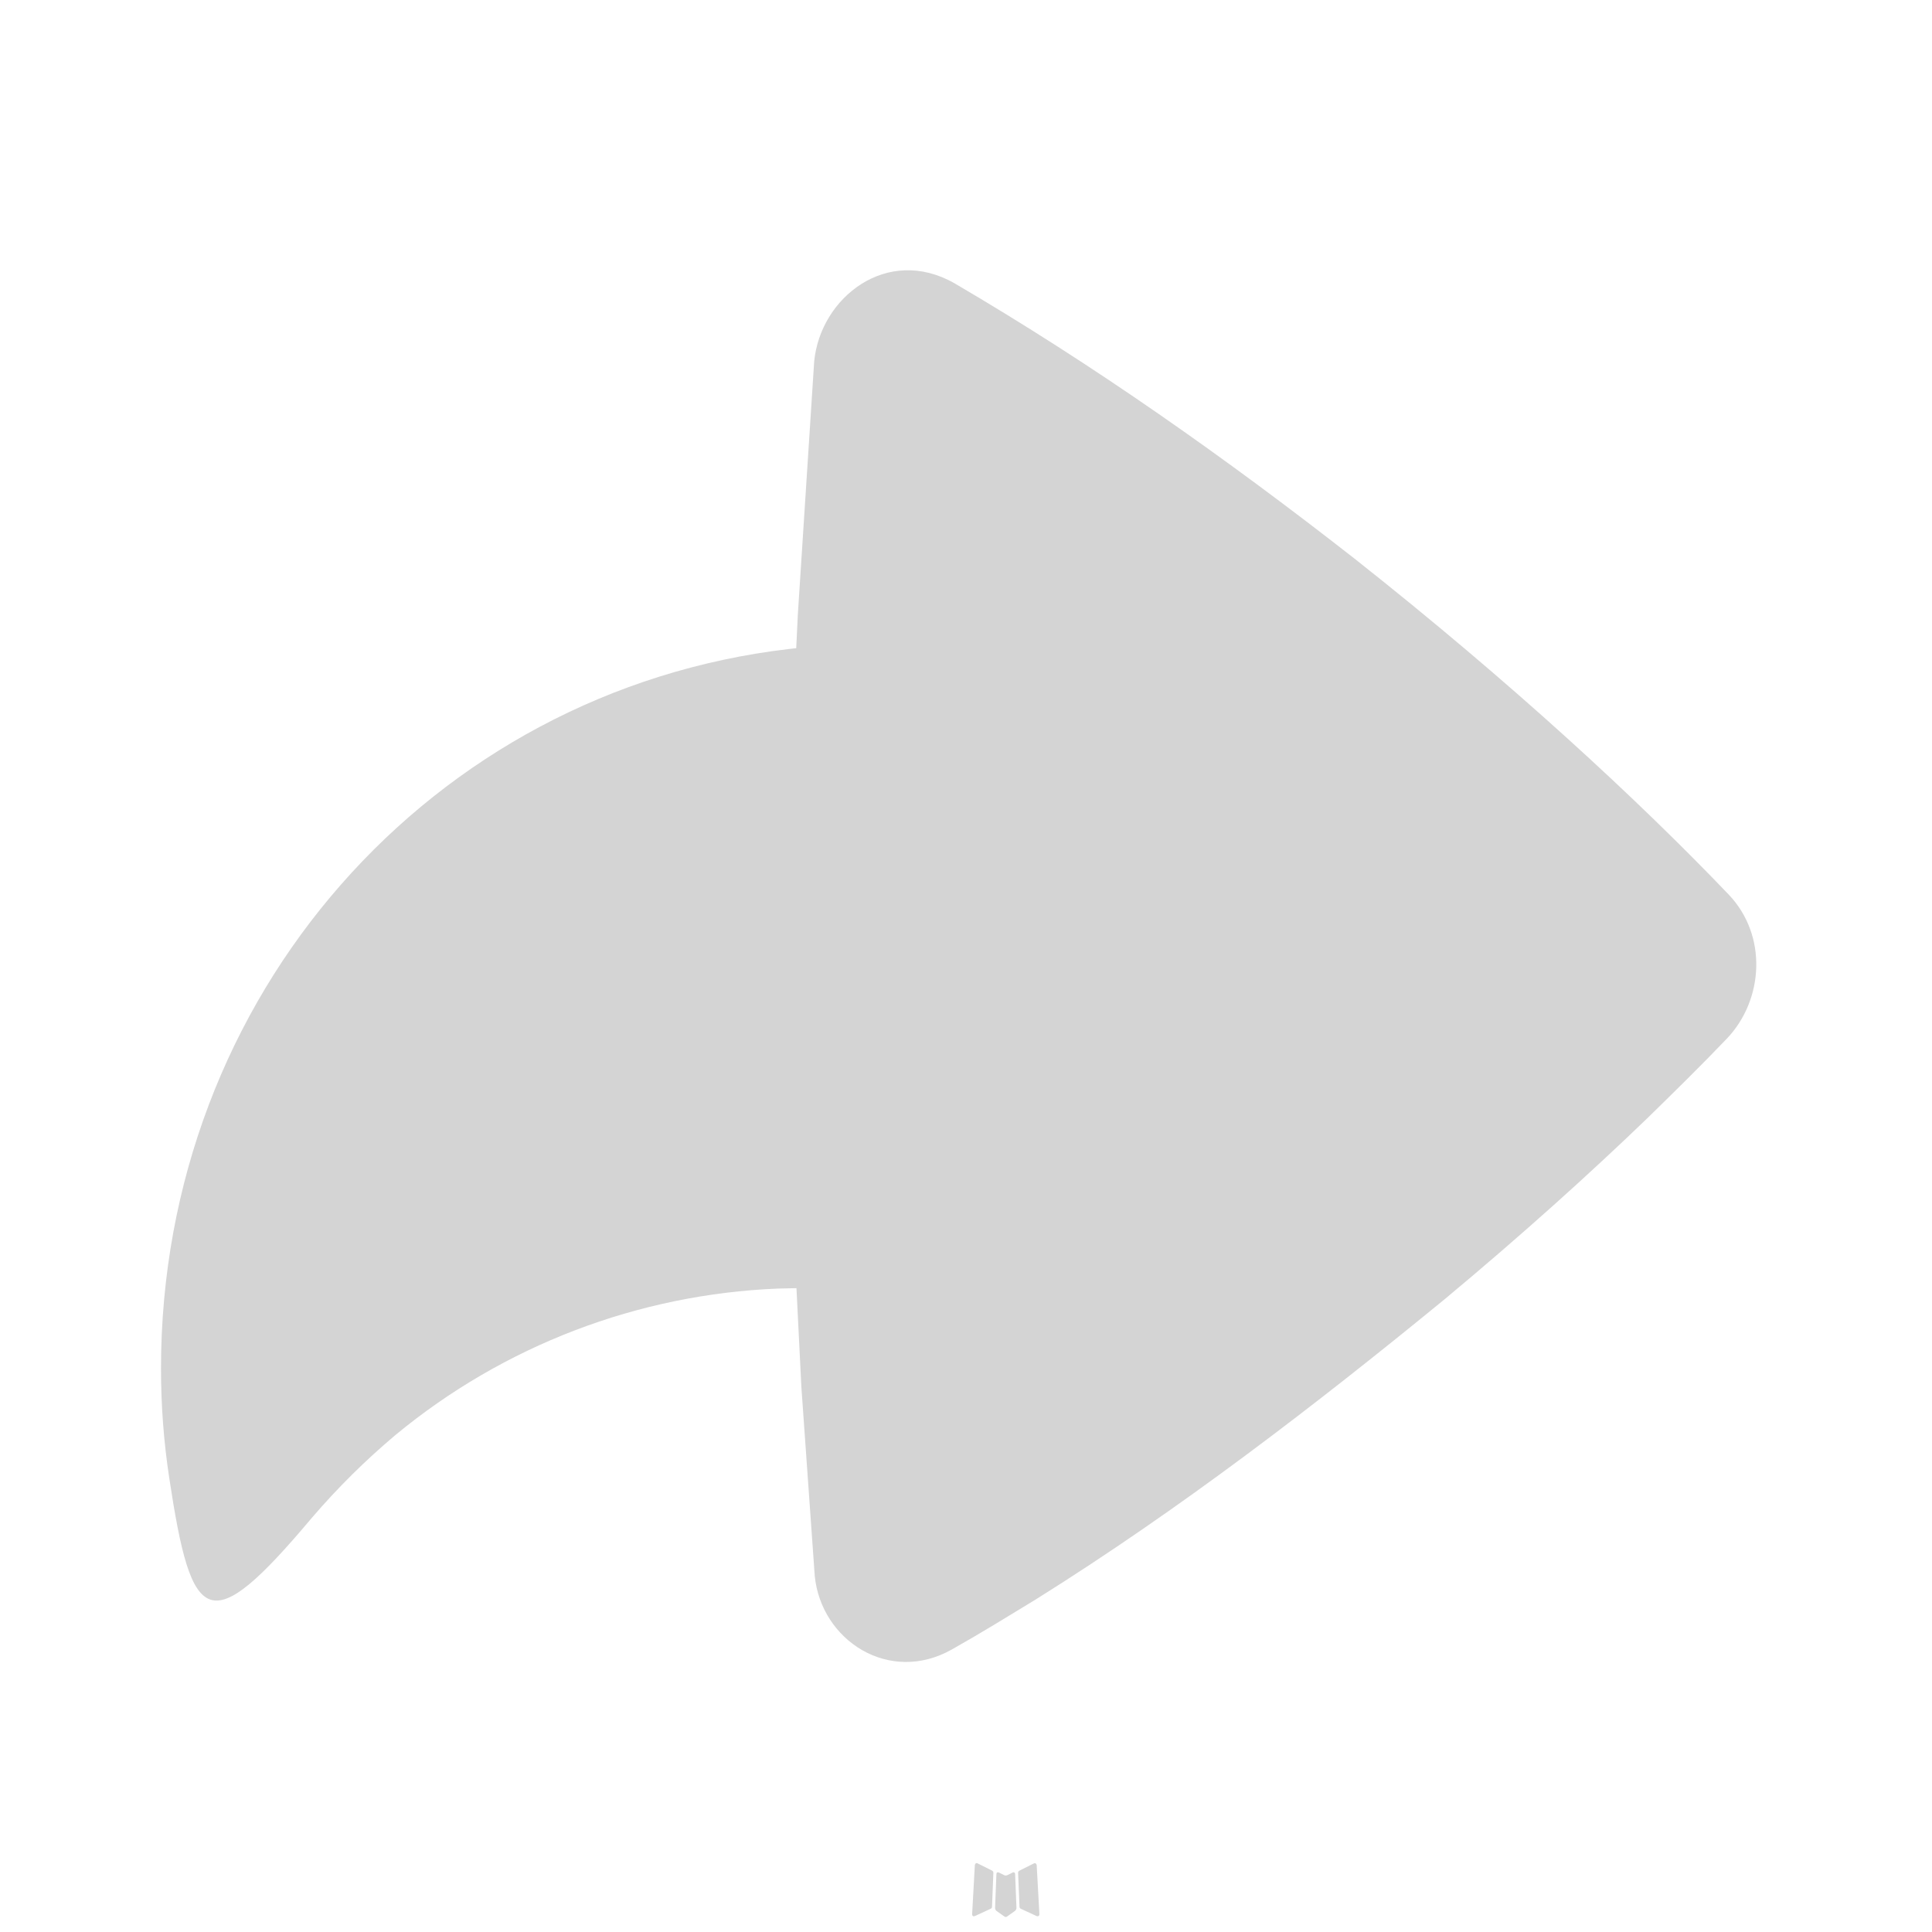
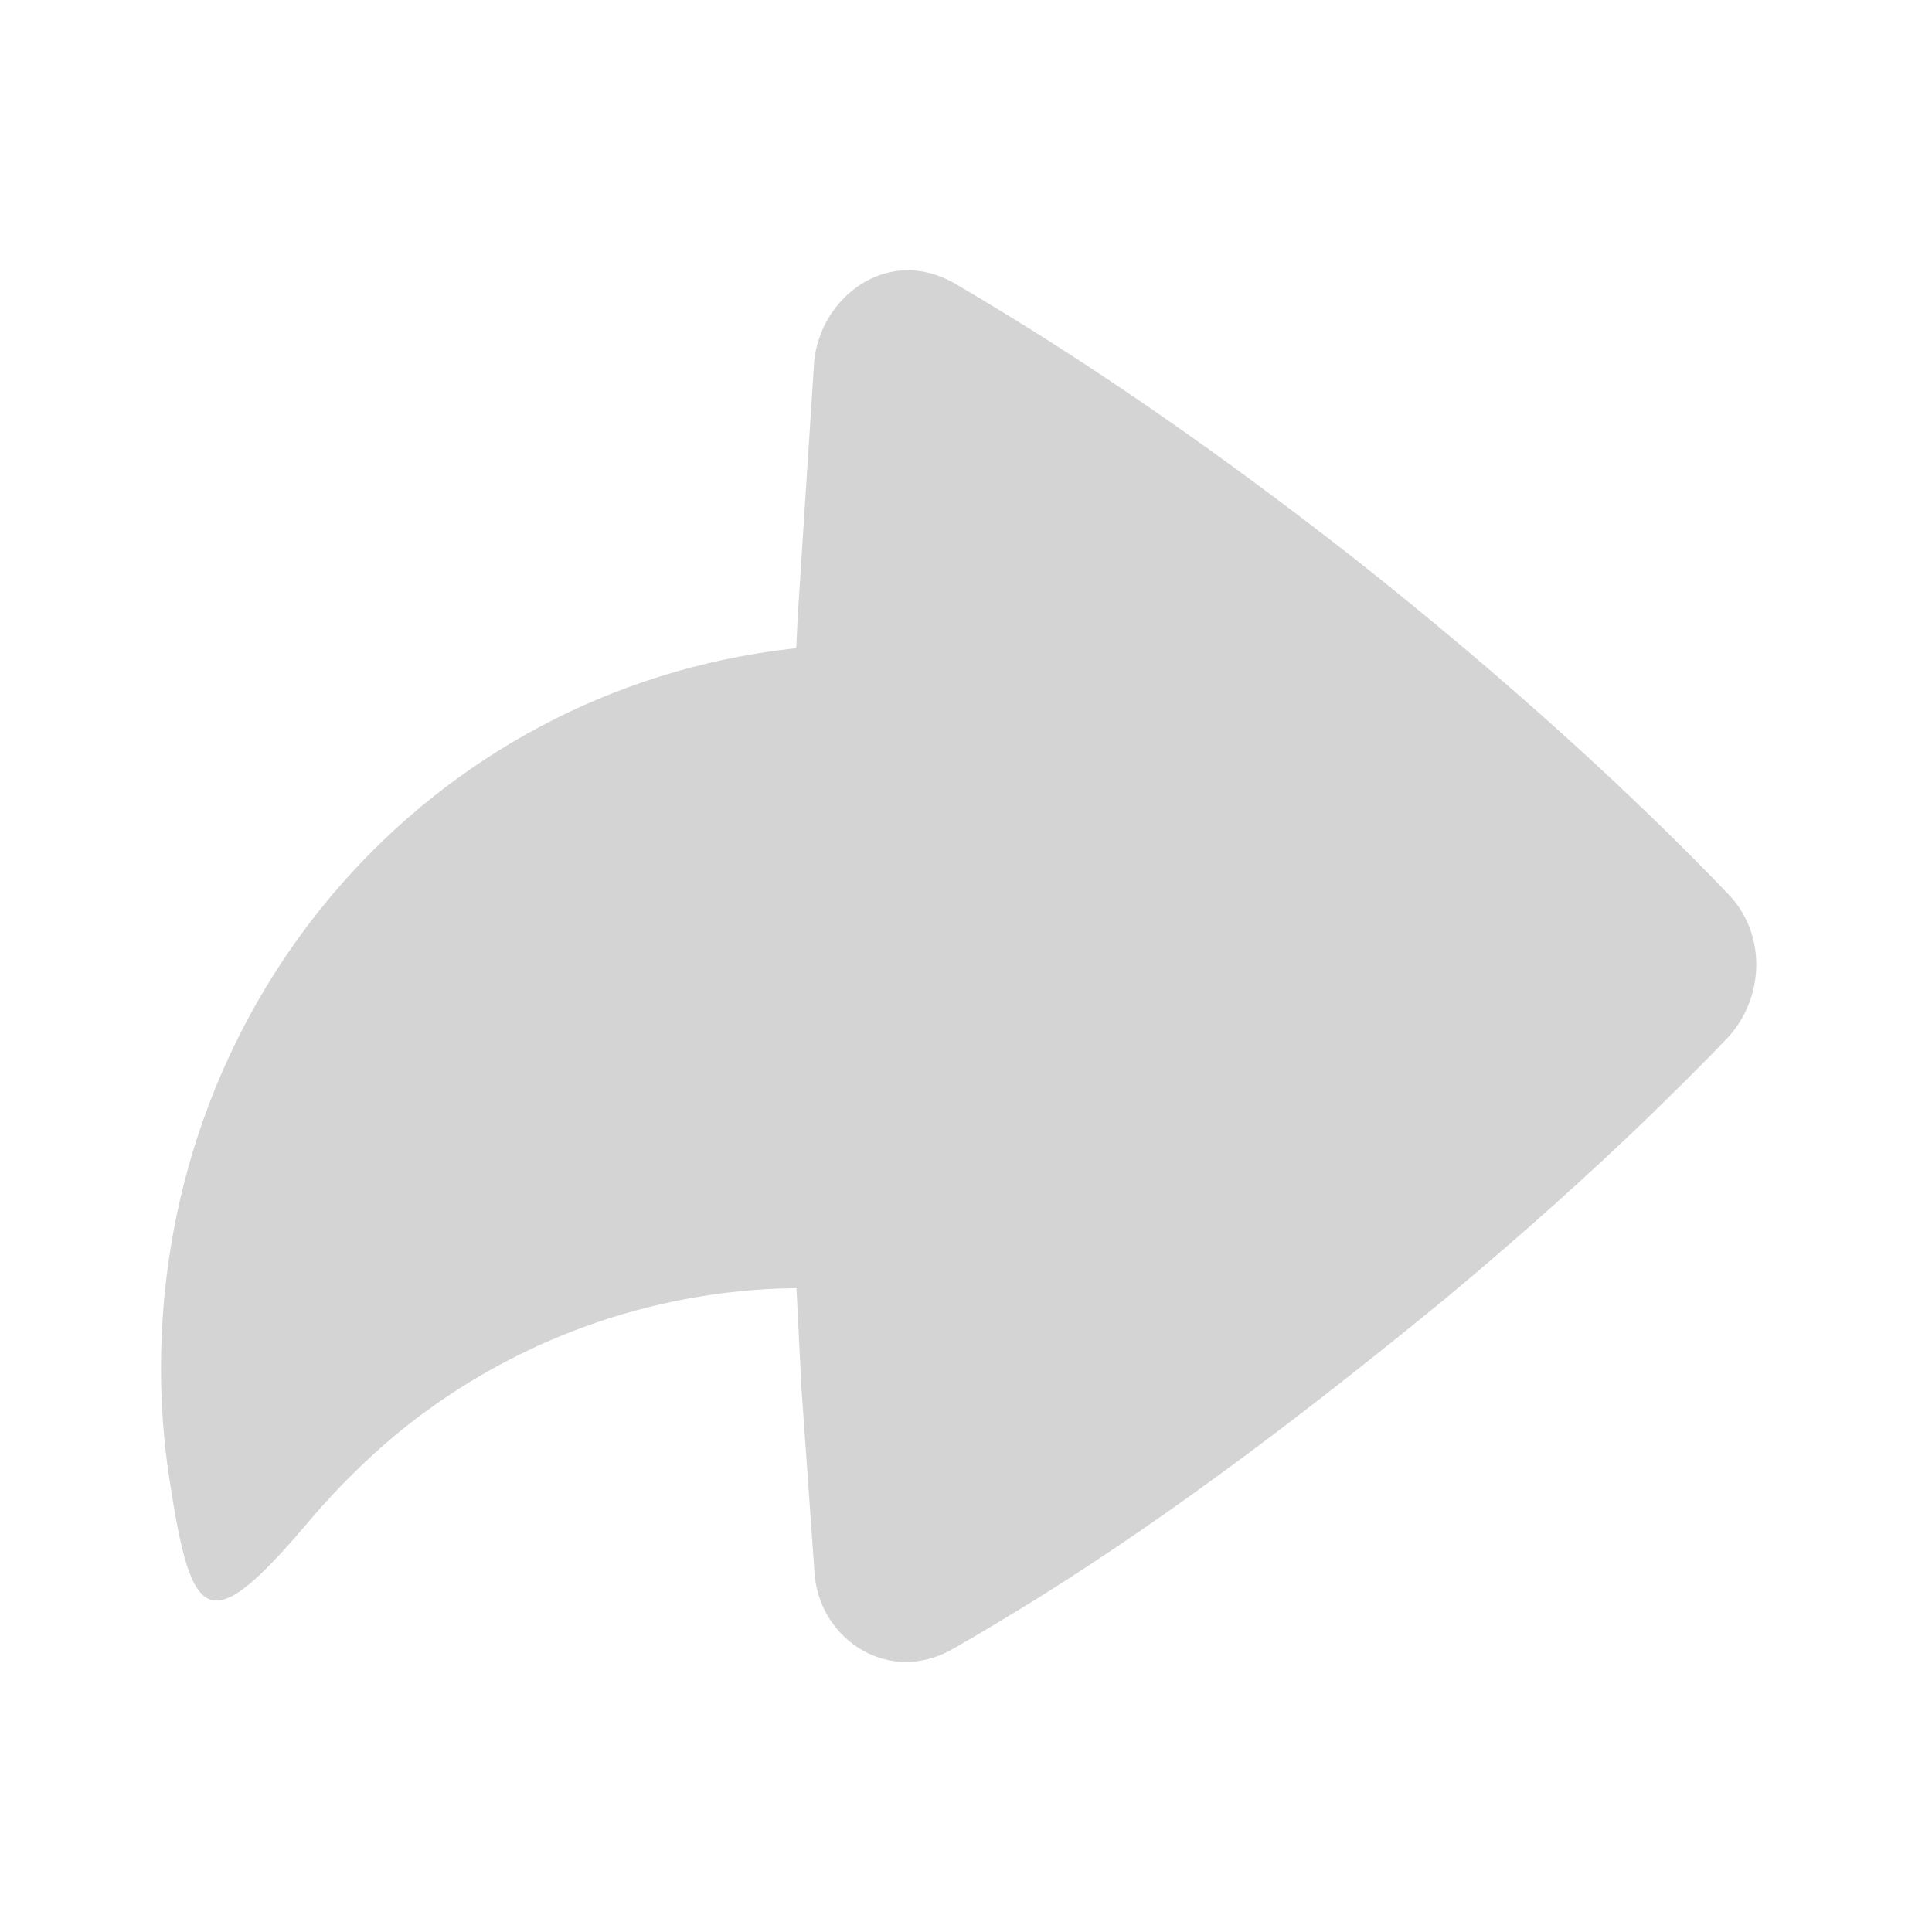
<svg xmlns="http://www.w3.org/2000/svg" width="32" height="32" viewBox="0 0 24 24">
-   <g fill="#d4d4d4">
+   <g fill="none">
    <path d="m12.593 23.258l-.011.002l-.071.035l-.02.004l-.014-.004l-.071-.035q-.016-.005-.024.005l-.004.01l-.017.428l.005.02l.01.013l.104.074l.015.004l.012-.004l.104-.074l.012-.016l.004-.017l-.017-.427q-.004-.016-.017-.018m.265-.113l-.013.002l-.185.093l-.01.01l-.003.011l.018.43l.005.012l.008.007l.201.093q.019.005.029-.008l.004-.014l-.034-.614q-.005-.018-.02-.022m-.715.002a.02.02 0 0 0-.027.006l-.006.014l-.034.614q.001.018.017.024l.015-.002l.201-.093l.01-.008l.004-.011l.017-.43l-.003-.012l-.01-.01z" />
    <path fill="#d4d4d4" d="m10.114 4.491l-.203 3.144l-.02.417l-.09.01C5.363 8.582 2 12.366 2 17q0 .686.102 1.357c.279 1.845.489 2.024 1.772.498a9 9 0 0 1 1.04-1.03a7.96 7.96 0 0 1 4.754-1.818l.226-.005l.061 1.229l.166 2.345c.08.804.926 1.353 1.704.914c.352-.198.695-.41 1.04-.62c1.787-1.118 3.46-2.403 5.09-3.738c.96-.8 1.8-1.558 2.516-2.248c.33-.323.66-.646.979-.98c.462-.484.508-1.285.024-1.792c-1.114-1.165-2.688-2.624-4.647-4.172c-1.588-1.242-3.23-2.402-4.97-3.421c-.837-.477-1.667.177-1.743.972" />
  </g>
</svg>
